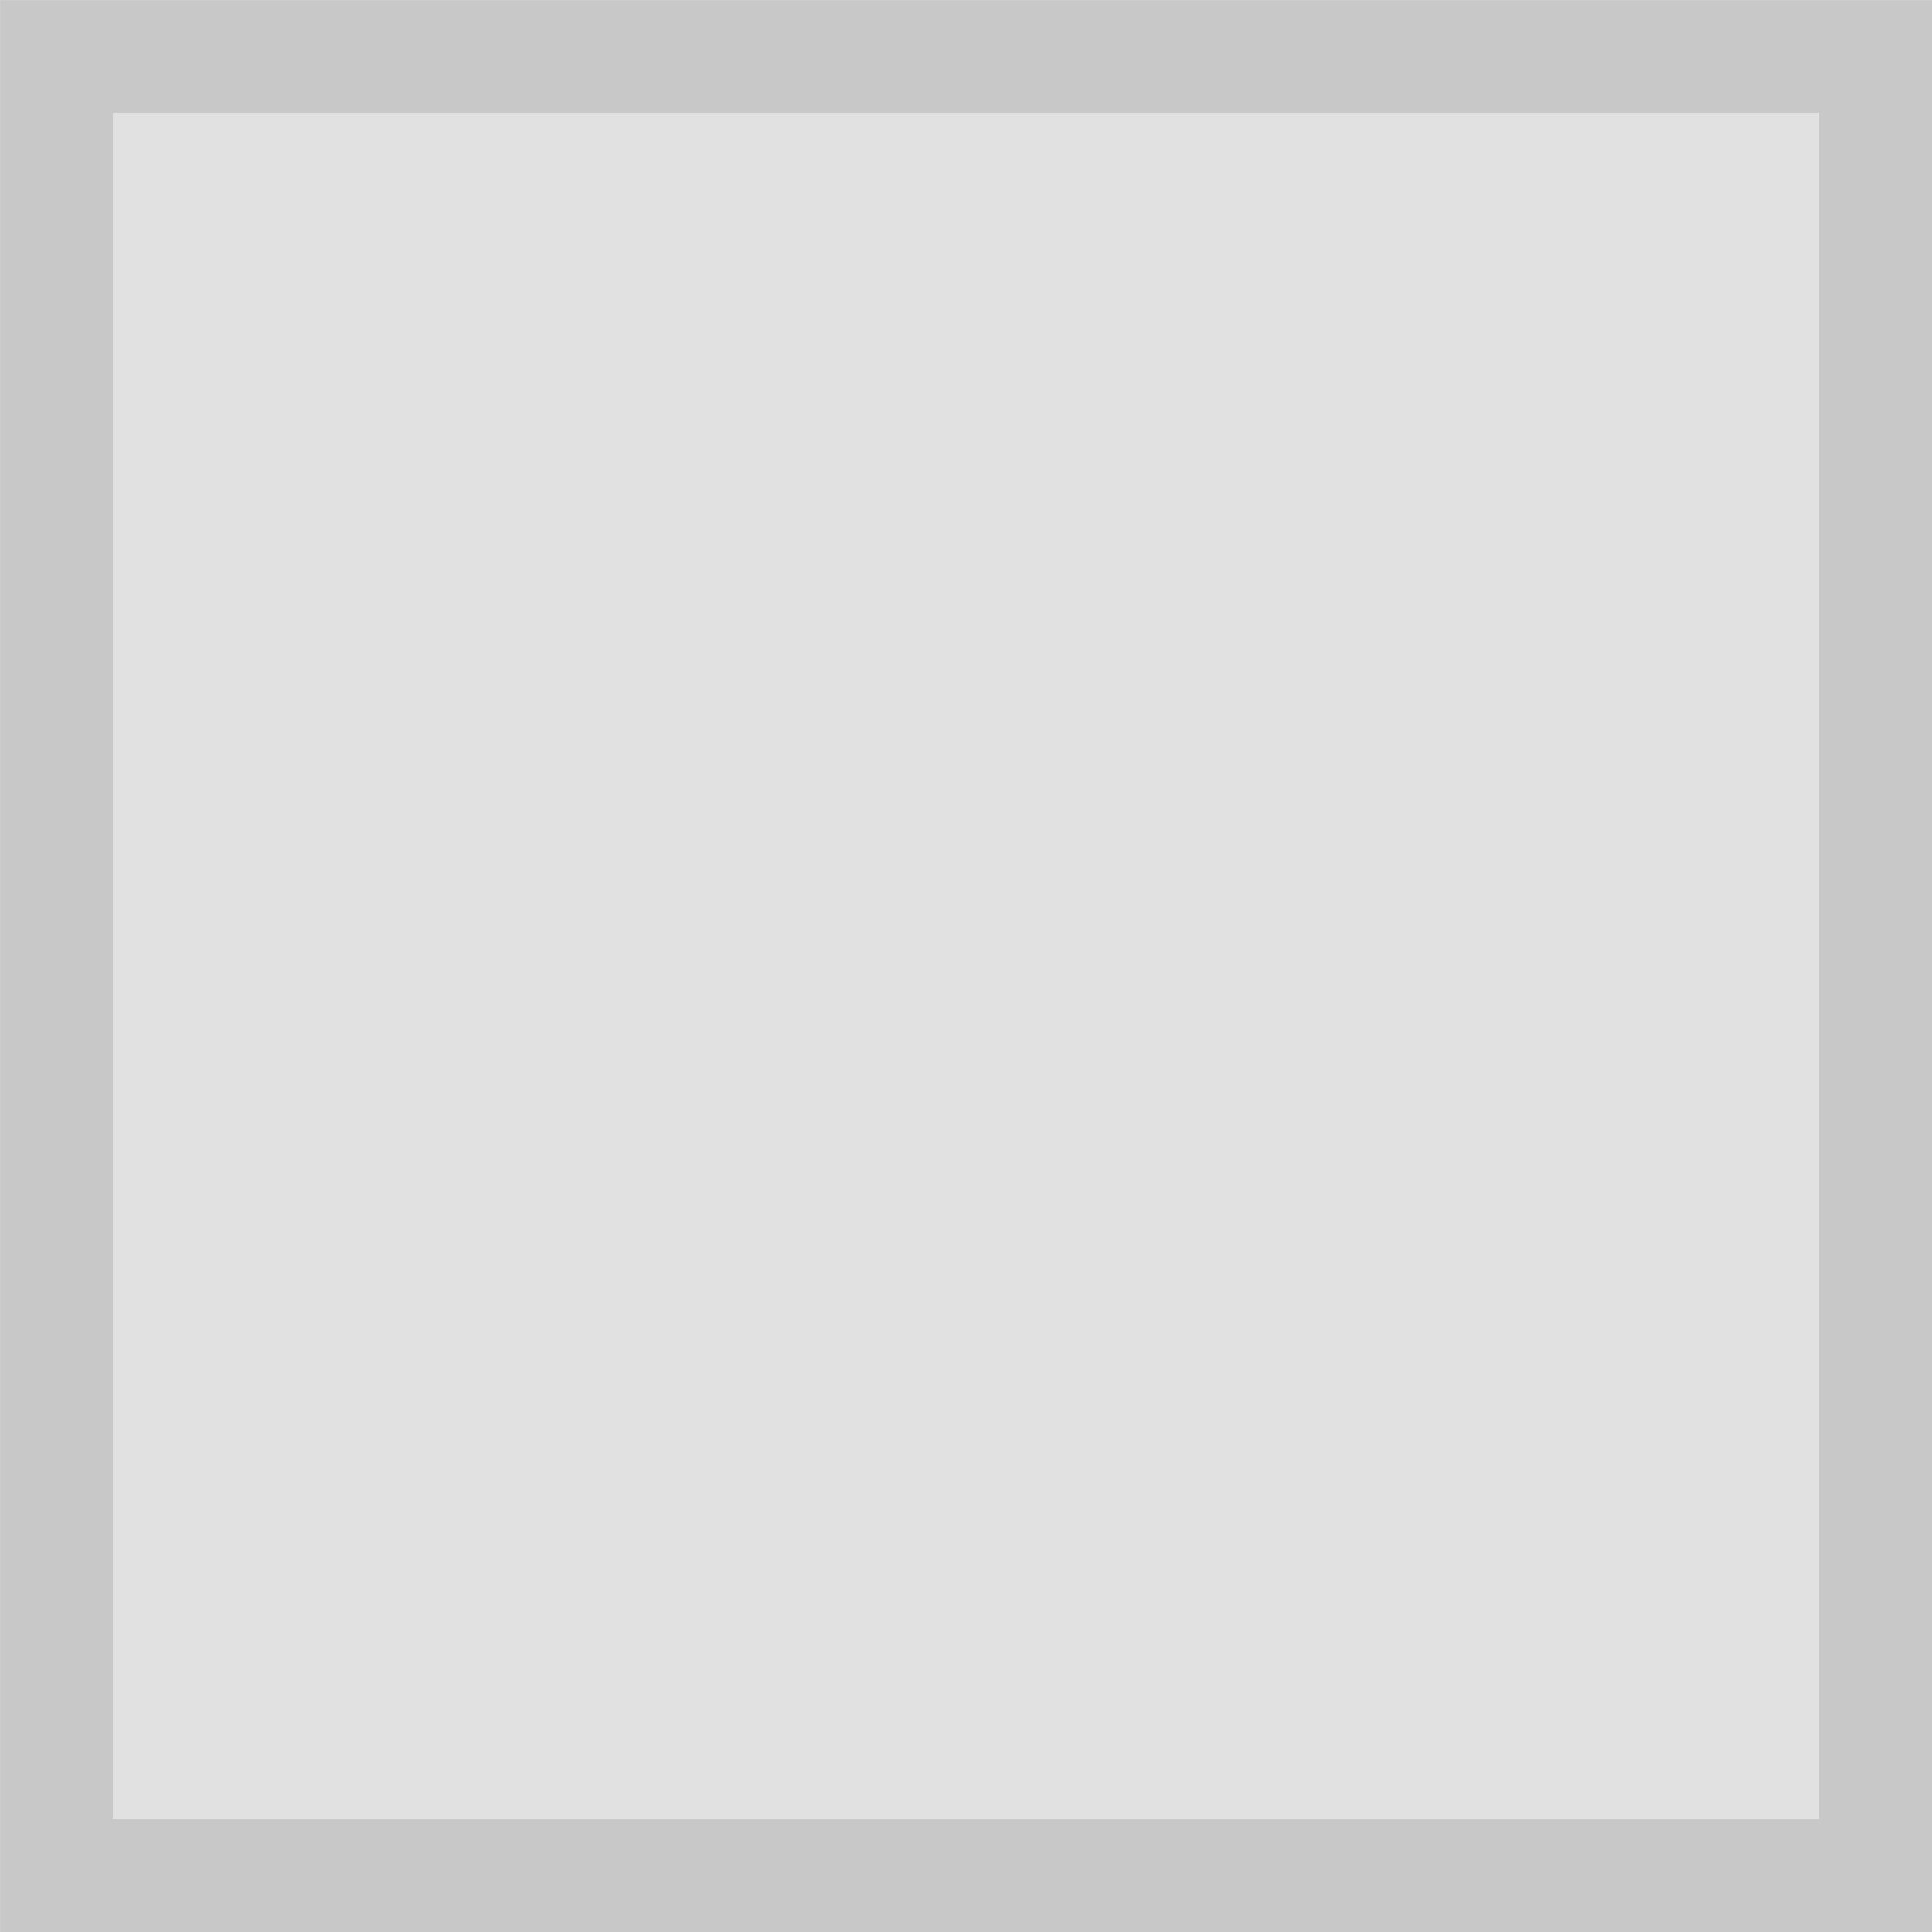
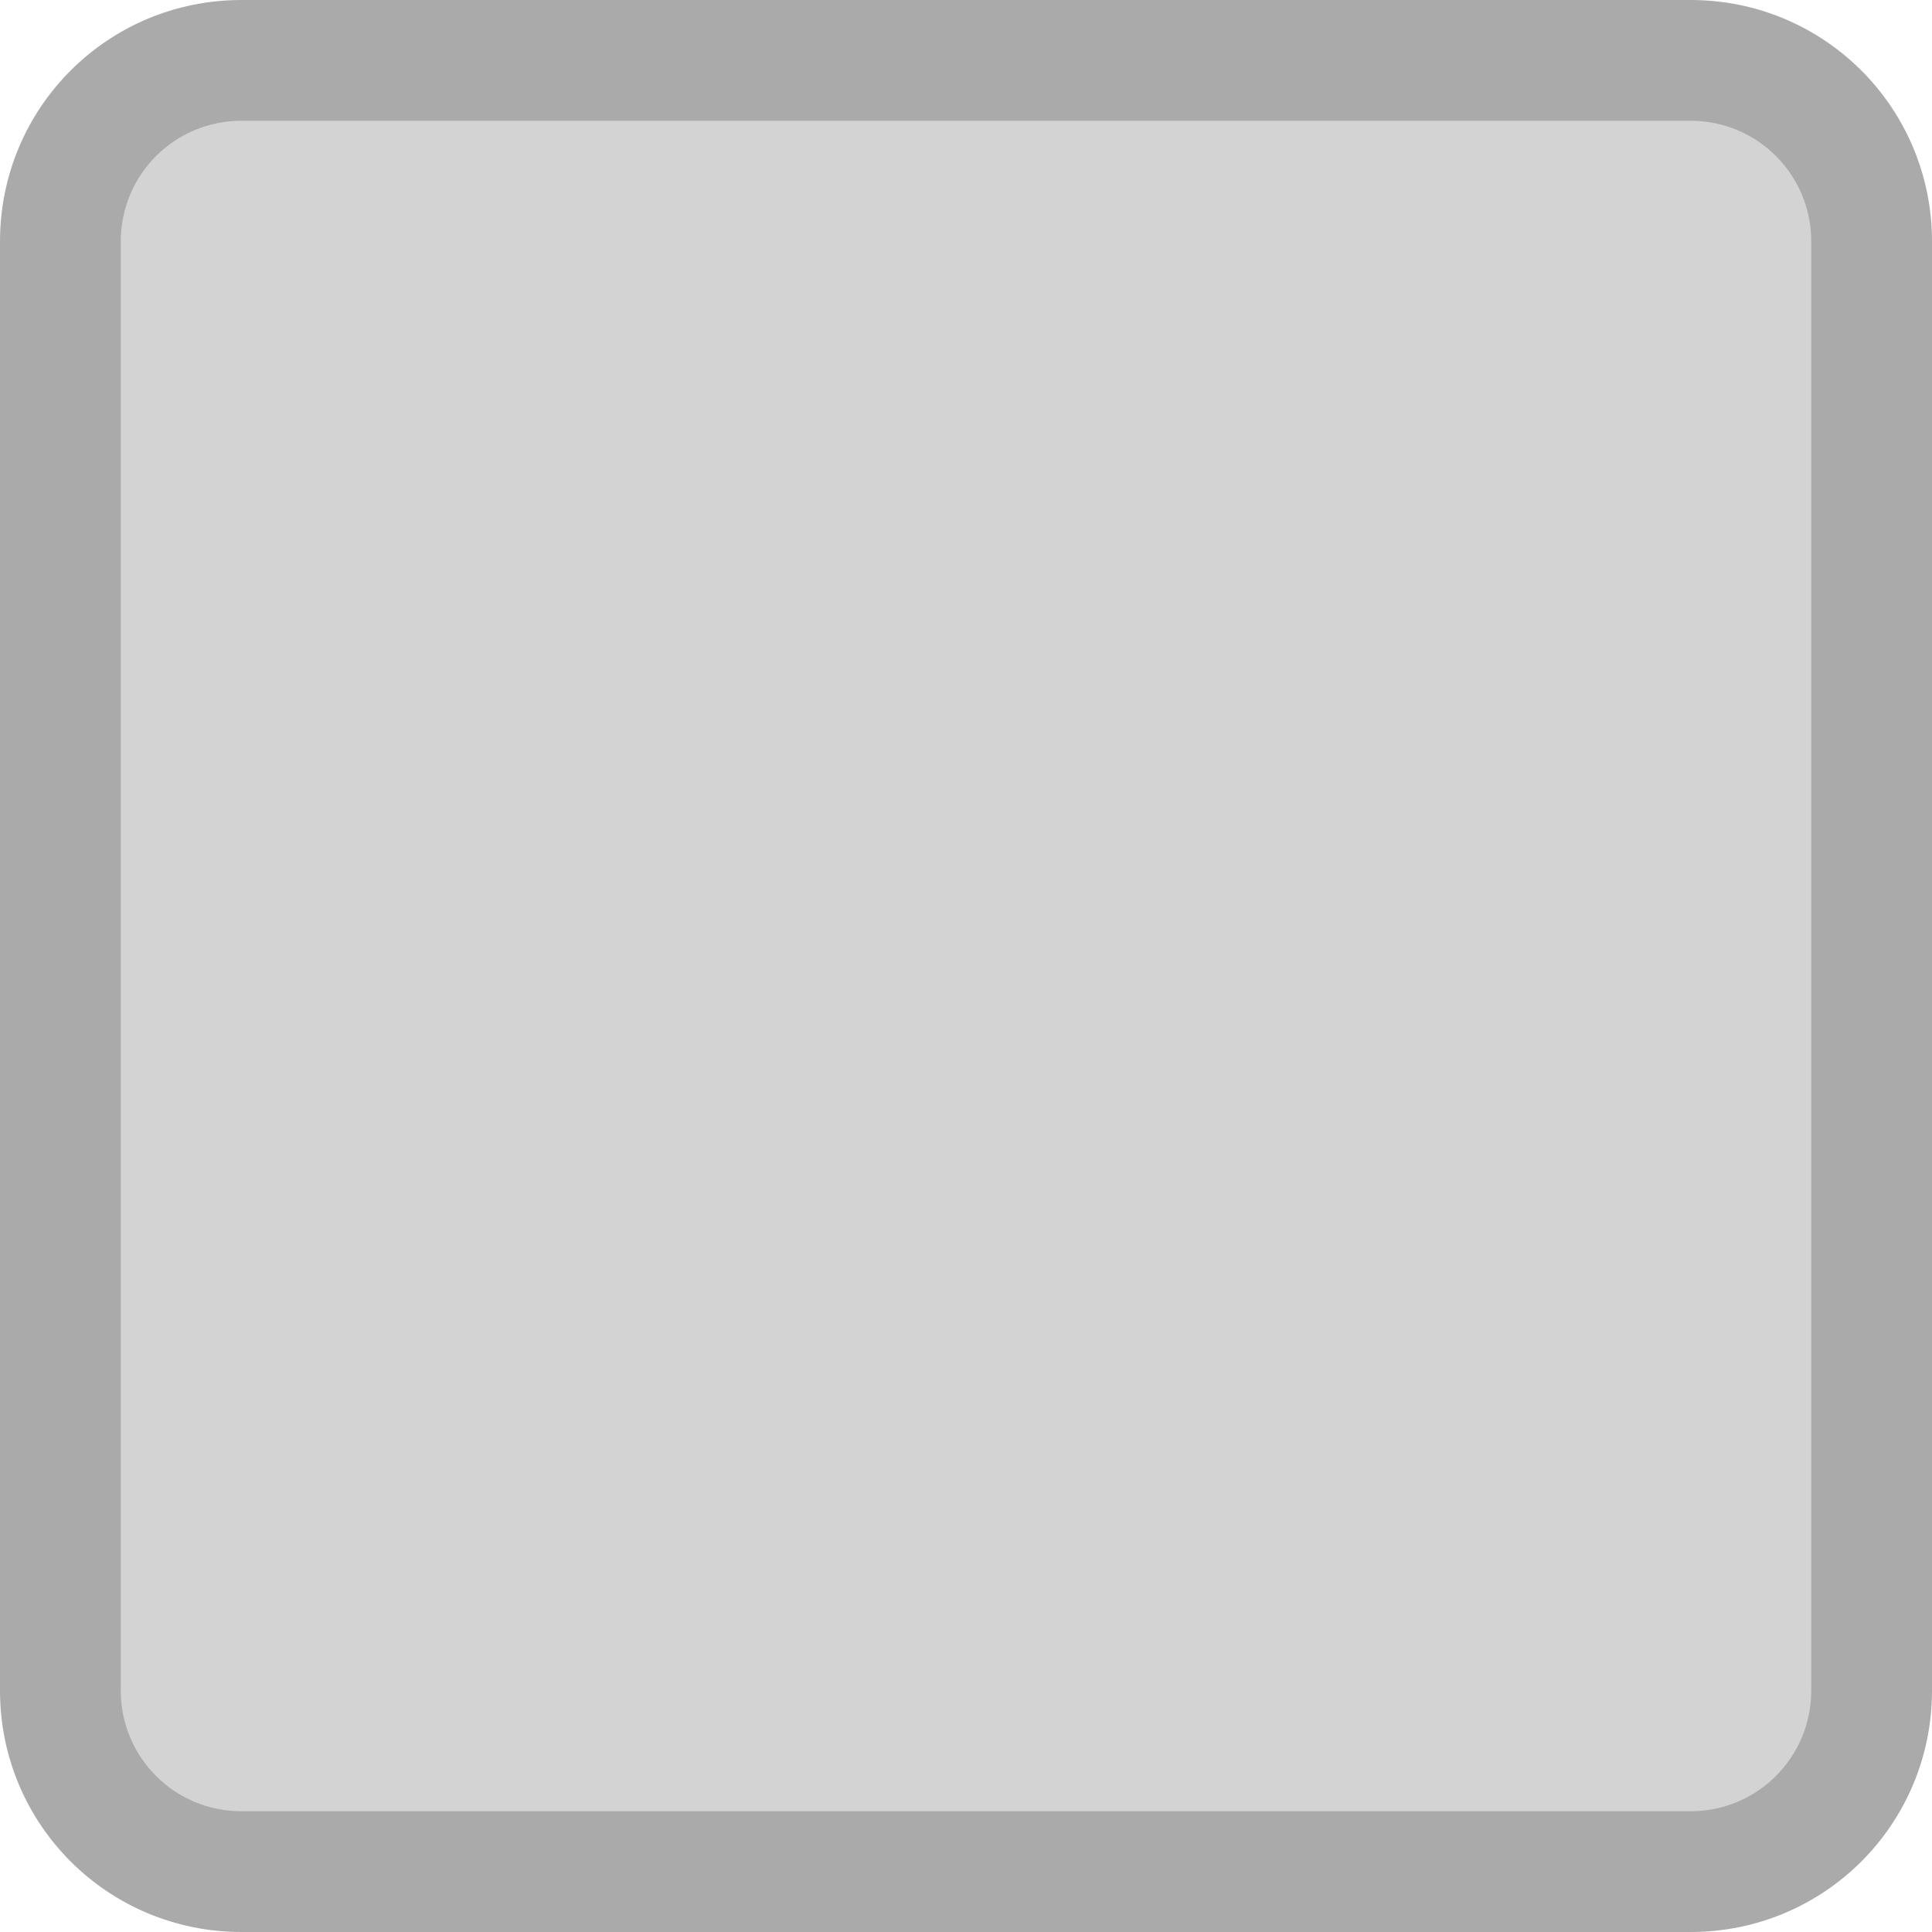
- <svg xmlns="http://www.w3.org/2000/svg" viewBox="0 0 16 16" id="svg2" version="1.1" width="100%" height="100%">
-   <defs id="defs12" />
-   <rect style="fill:#e1e1e1;fill-opacity:1;stroke:#c8c8c8;stroke-width:0.935;stroke-opacity:1" id="rect2993" width="15.065" height="15.065" x="0.468" y="0.468" />
+ <svg xmlns="http://www.w3.org/2000/svg" viewBox="0 0 16 16">
+   <g transform="translate(0 -1036.362)">
+     <path style="fill:#d3d3d3" d="m 1.671,1036.983 12.595,0 c 0.581,0 1.05,0.462 1.05,1.036 l 0,12.433 c 0,0.574 -0.468,1.036 -1.05,1.036 l -12.595,0 c -0.581,0 -1.05,-0.462 -1.05,-1.036 l 0,-12.433 c 0,-0.574 0.468,-1.036 1.05,-1.036 z" />
+     <path style="fill:#aaa" d="M 2 0 C 0.892 0 3.2526065e-18 0.892 0 2 L 0 14 C 0 15.108 0.892 16 2 16 L 14 16 C 15.108 16 16 15.108 16 14 L 16 2 C 16 0.892 15.108 3.2526065e-18 14 0 L 2 0 z M 2 1 L 14 1 C 14.554 1 15 1.446 15 2 L 15 14 C 15 14.554 14.554 15 14 15 L 2 15 C 1.446 15 1 14.554 1 14 L 1 2 C 1 1.446 1.446 1 2 1 z " transform="translate(0 1036.362)" />
+   </g>
</svg>
